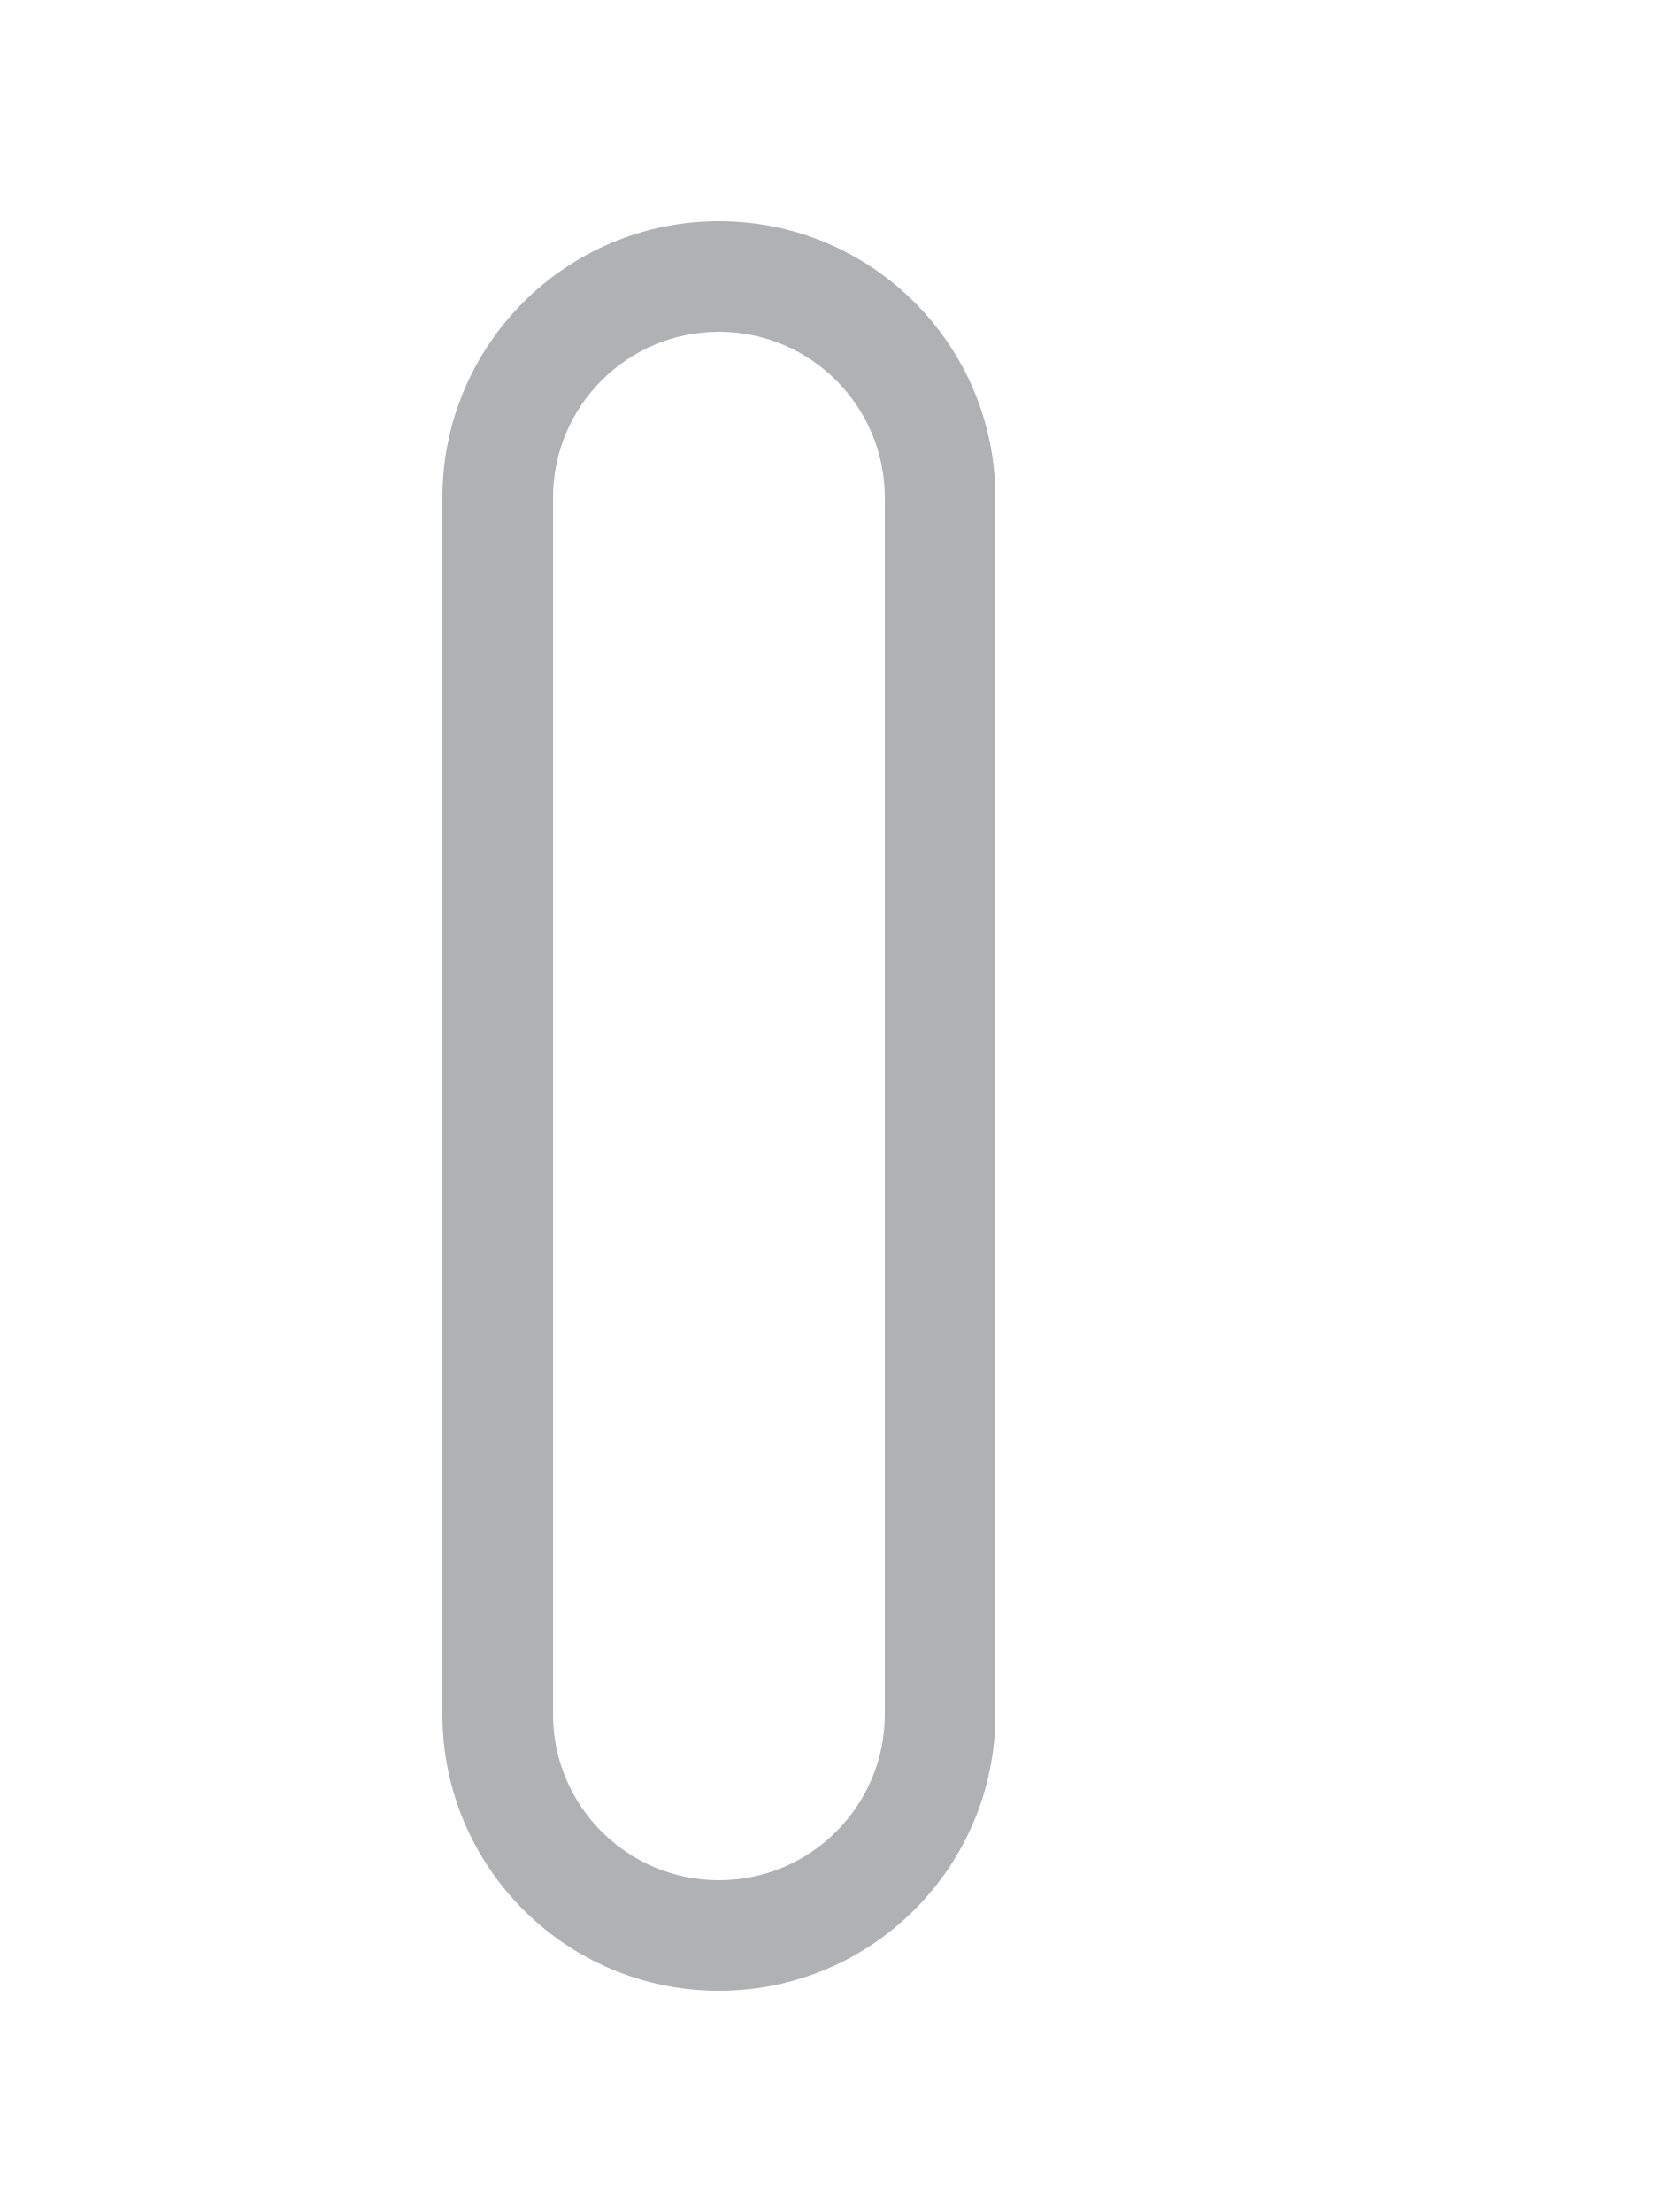
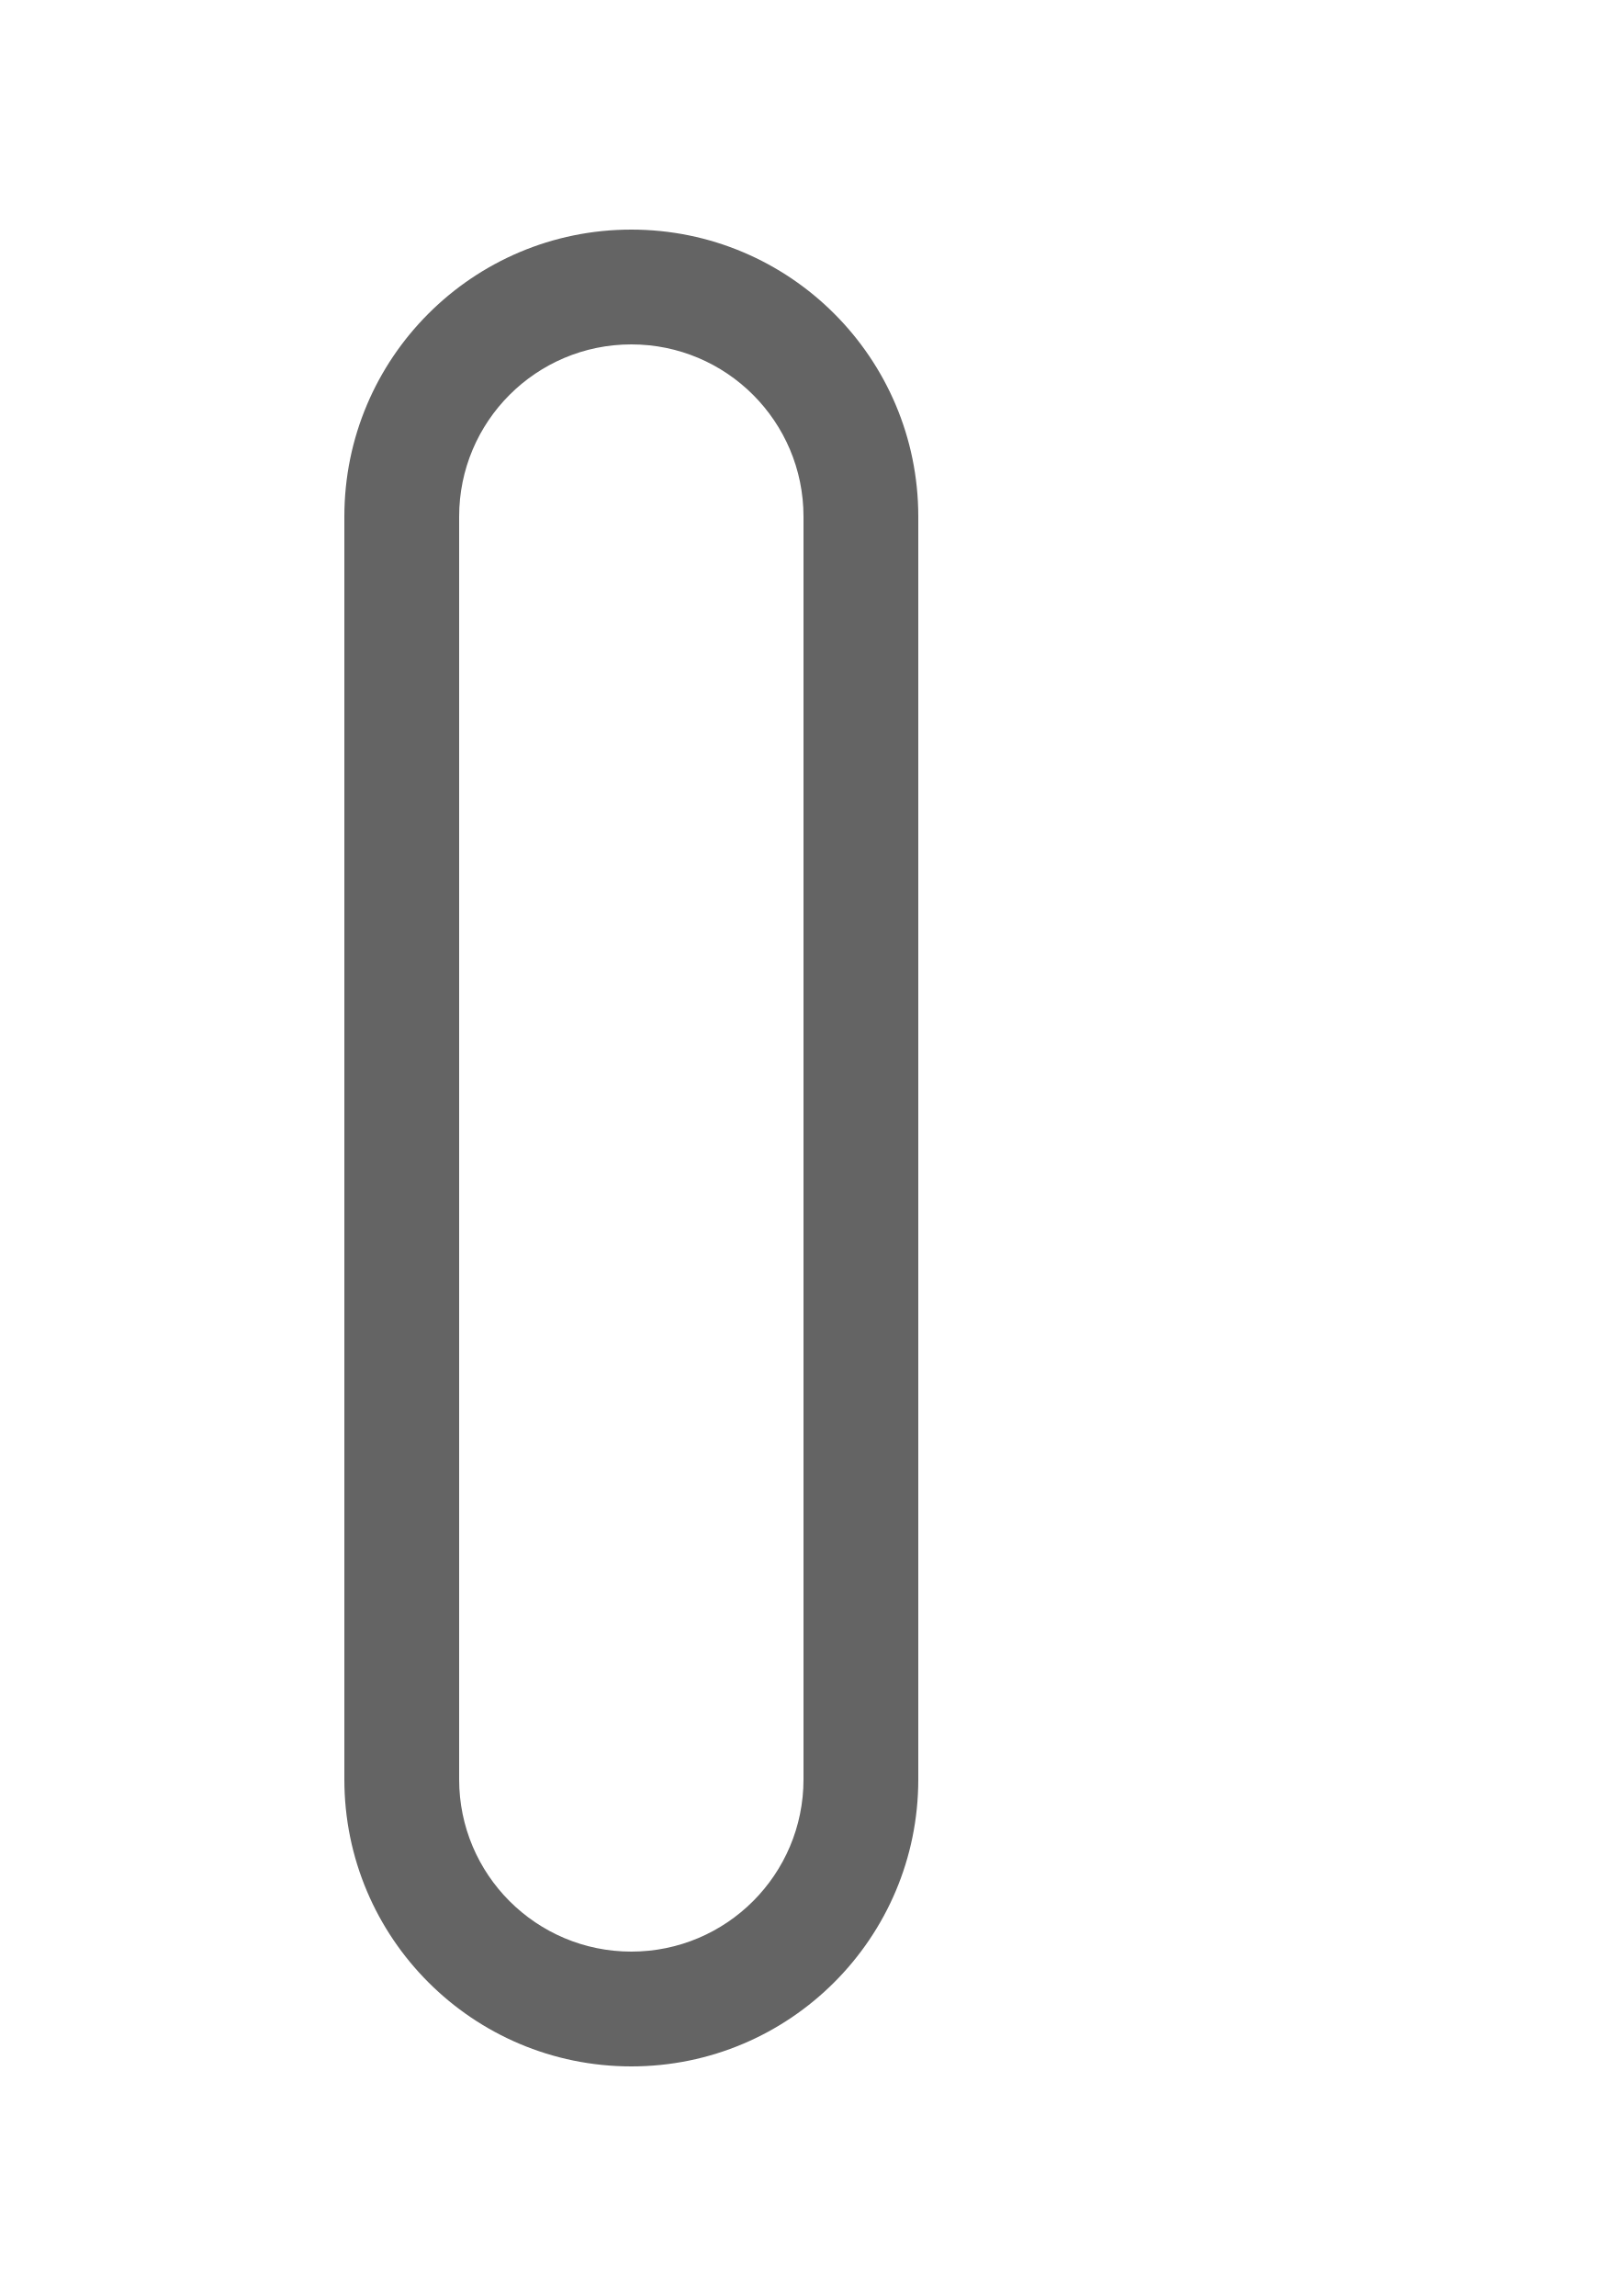
- <svg xmlns="http://www.w3.org/2000/svg" width="15" height="20" viewBox="0 0 15 20">
-   <rect width="15" height="20" fill="none" />
-   <path d="M6.5 2A2.5 2.5 0 0 1 9 4.5v11a2.5 2.5 0 1 1-5 0v-11A2.5 2.5 0 0 1 6.5 2zm0 1A1.5 1.5 0 0 0 5 4.5v11a1.5 1.5 0 0 0 3 0v-11A1.5 1.5 0 0 0 6.5 3z" fill="#AFB1B3" fill-rule="evenodd" />
+ <svg xmlns="http://www.w3.org/2000/svg" width="14" height="20" viewBox="0 0 14 20">
+   <rect id="frame" width="14" height="20" fill="none" />
+   <path d="M5.5 2A2.5 2.5 0 0 1 8 4.5v11a2.5 2.5 0 1 1-5 0v-11A2.5 2.5 0 0 1 5.5 2zm0 1A1.5 1.5 0 0 0 4 4.5v11a1.5 1.5 0 0 0 3 0v-11A1.5 1.5 0 0 0 5.5 3z" fill="#646464" fill-rule="evenodd" />
</svg>
